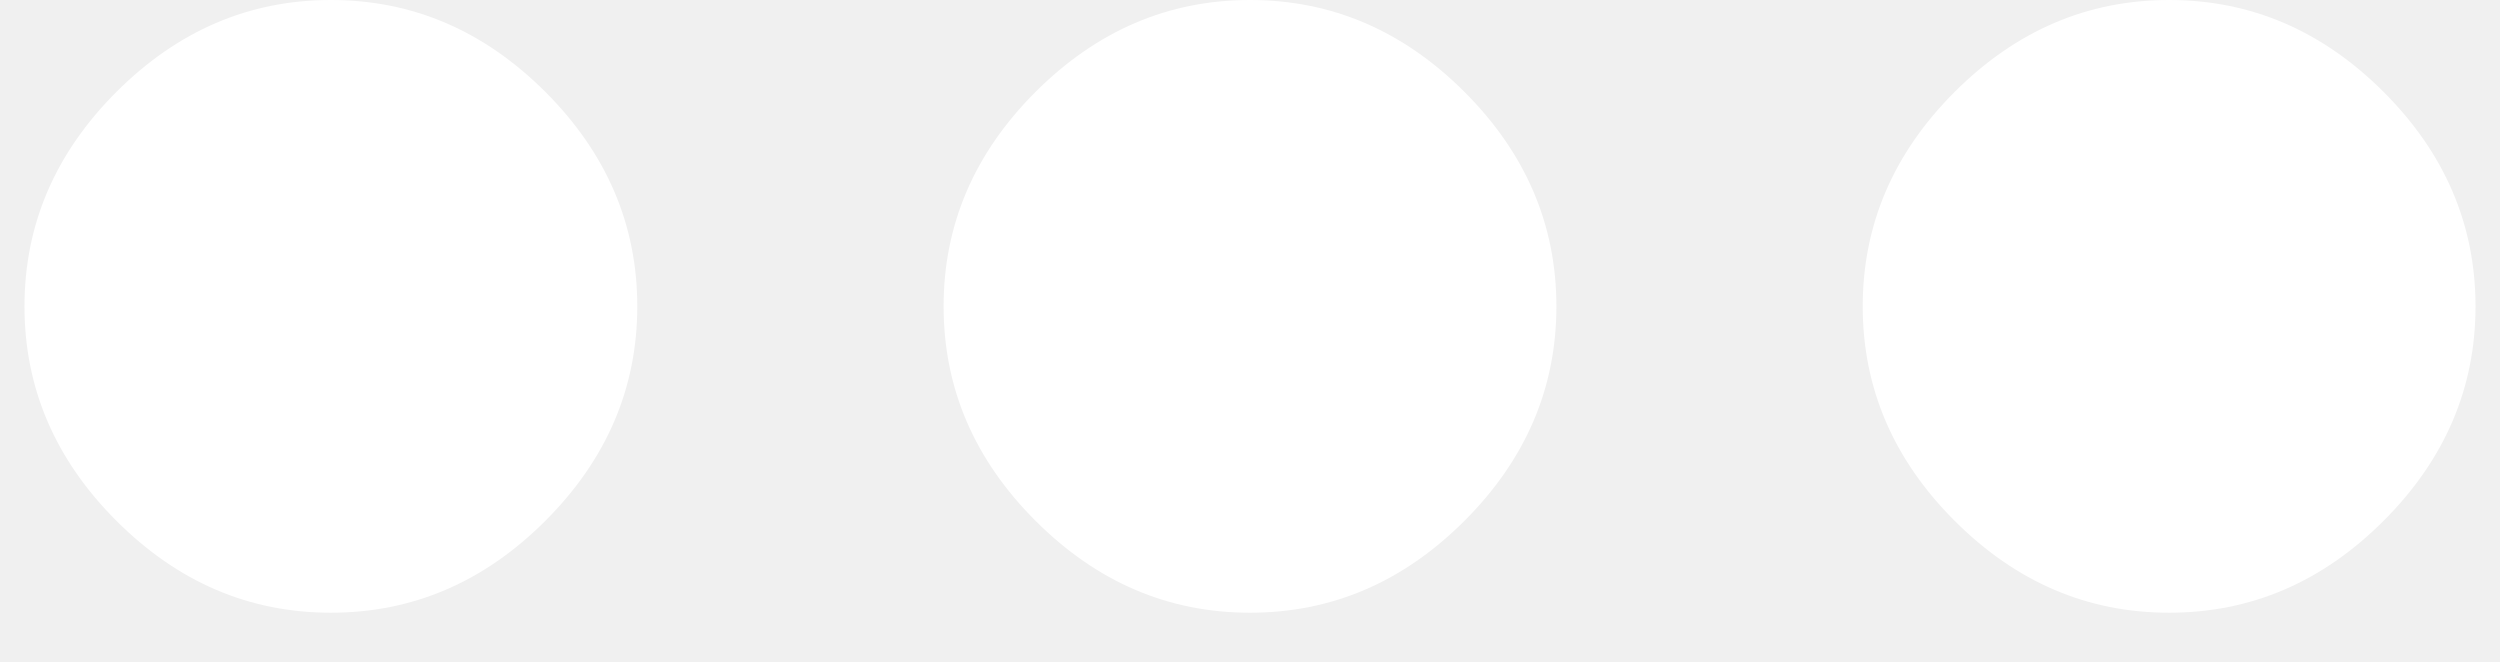
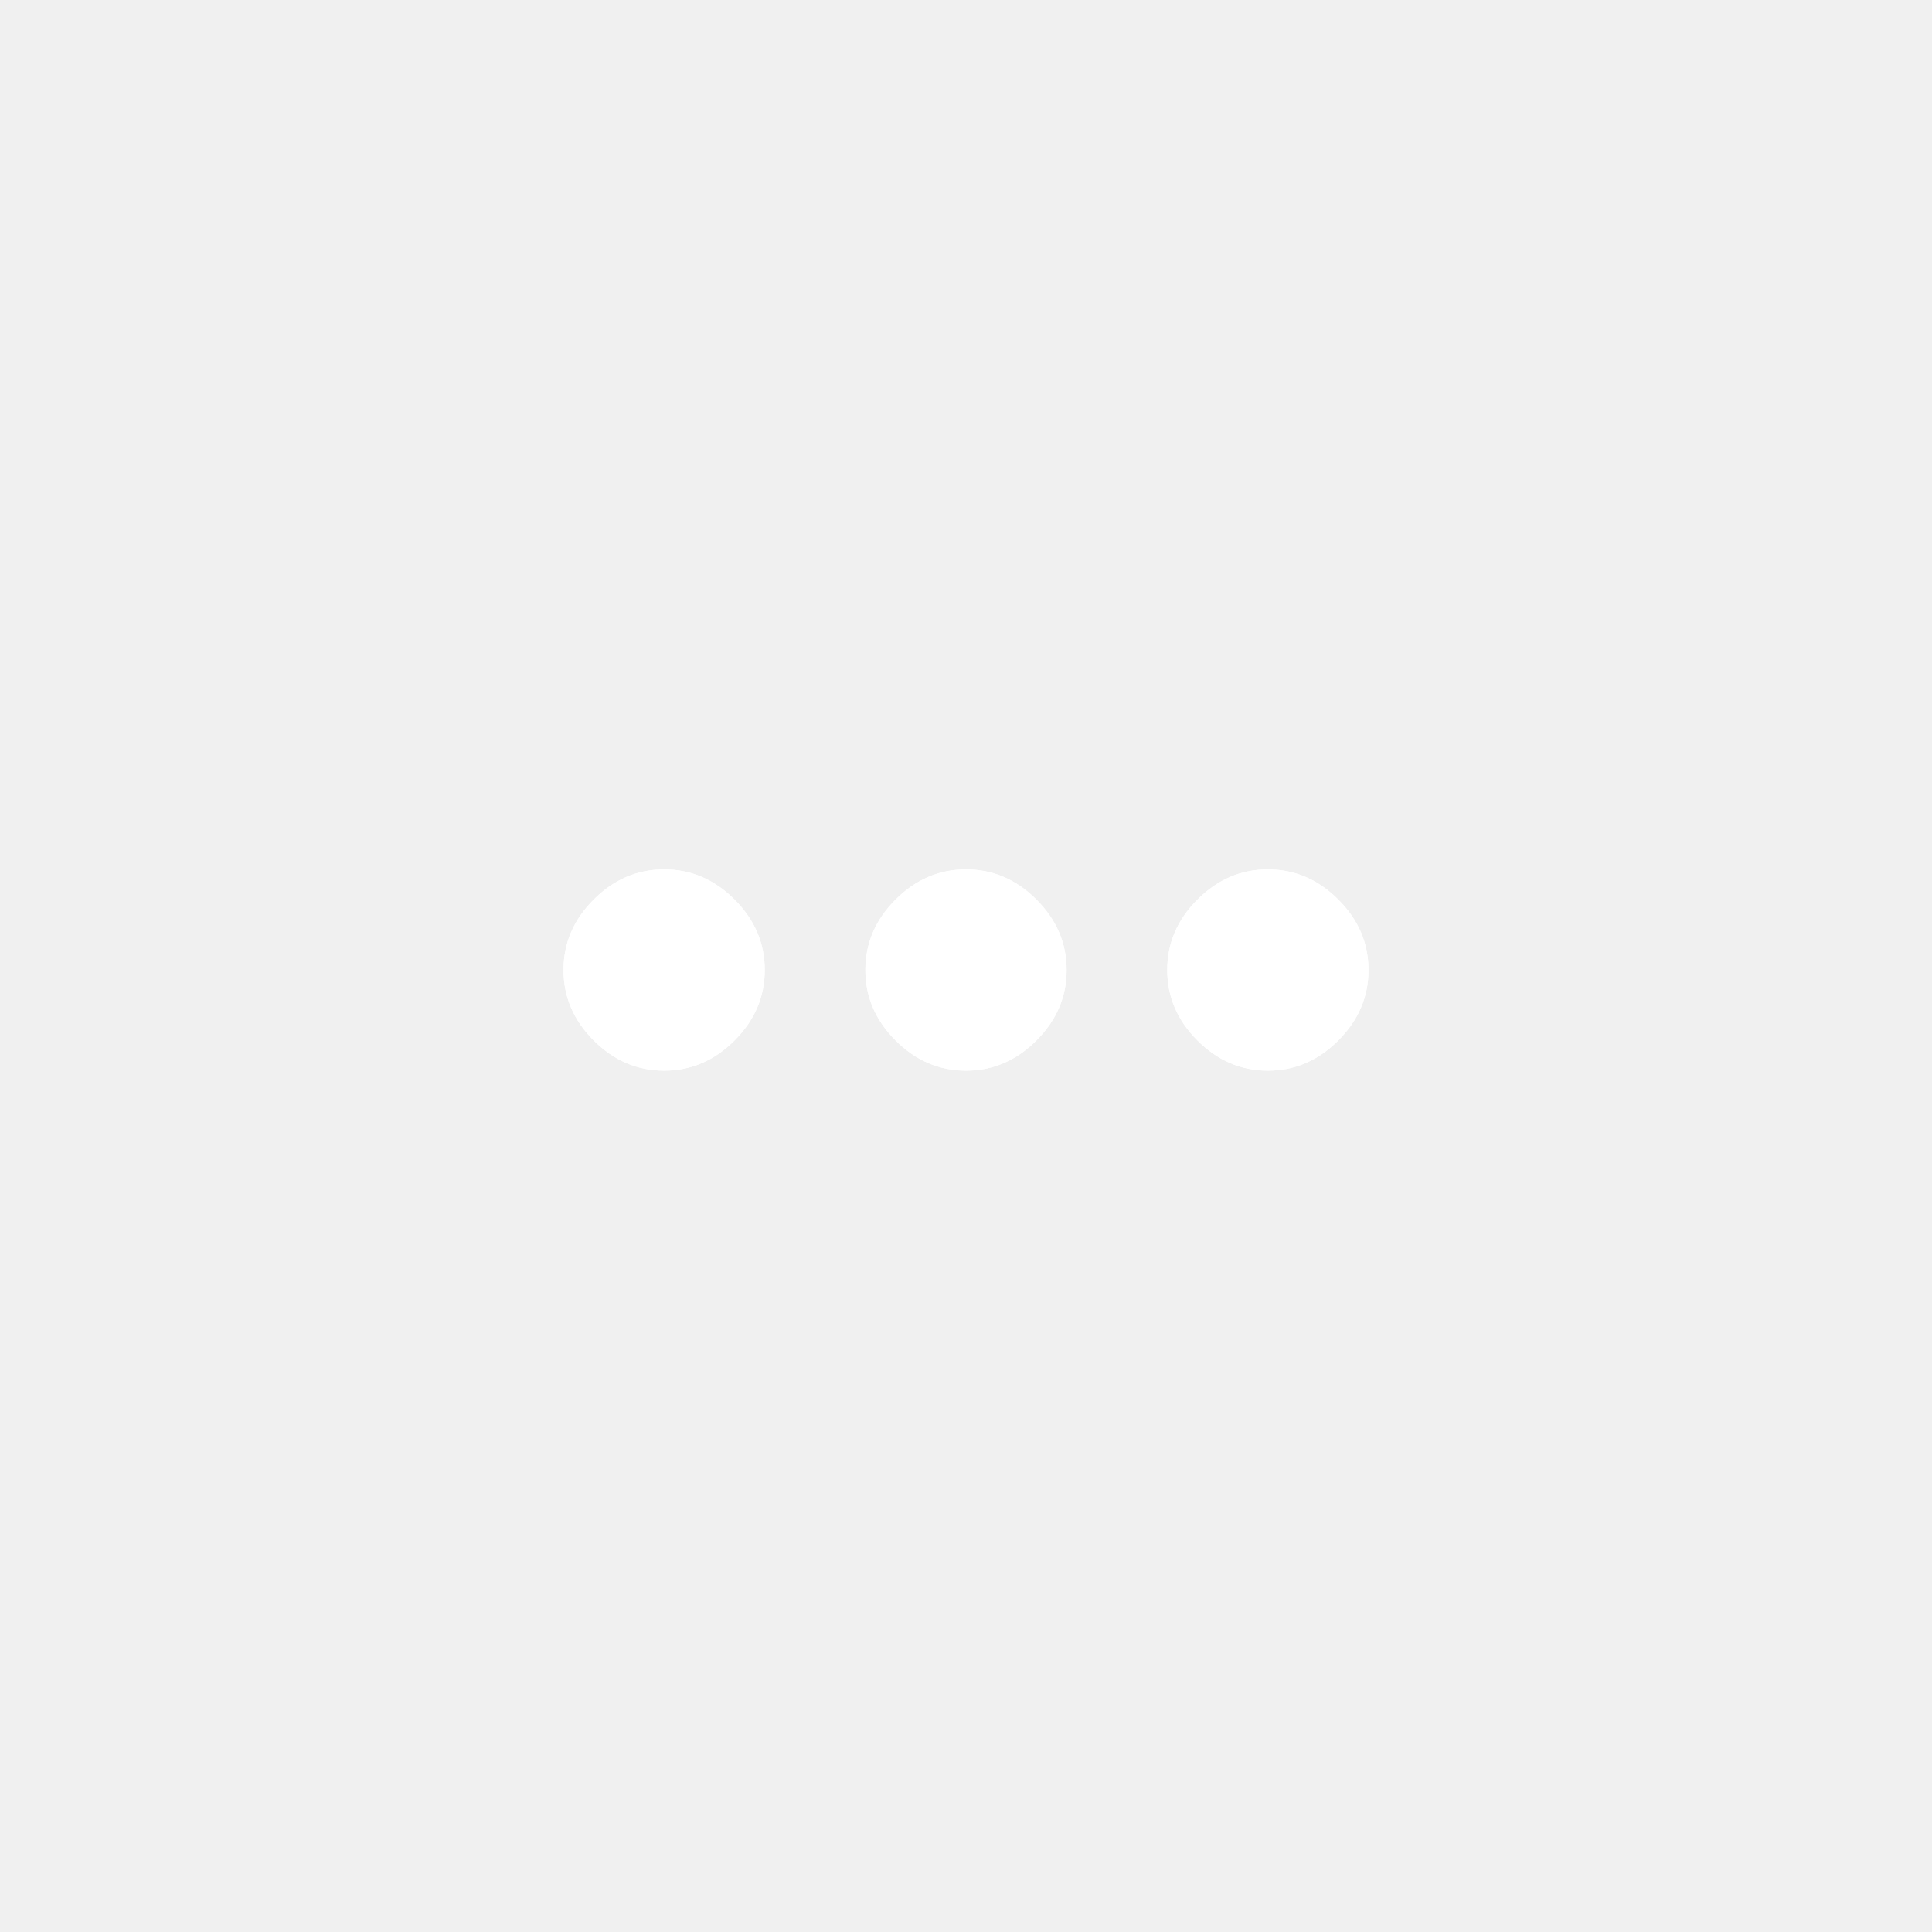
- <svg xmlns="http://www.w3.org/2000/svg" width="34px" height="9px" viewBox="0 0 34 9" version="1.1">
-   <g id="Icons" stroke="none" stroke-width="1" fill="none" fill-rule="evenodd" transform="translate(-547, -646)">
-     <g id="Icon/More/White" transform="translate(524, 610)" fill="#FFFFFF">
-       <path d="M52.5,44.333 C51.389,44.333 50.417,43.917 49.583,43.083 C48.75,42.25 48.333,41.278 48.333,40.167 C48.333,39.056 48.75,38.083 49.583,37.25 C50.417,36.417 51.389,36 52.5,36 C53.611,36 54.583,36.417 55.417,37.25 C56.25,38.083 56.667,39.056 56.667,40.167 C56.667,41.278 56.25,42.25 55.417,43.083 C54.583,43.917 53.611,44.333 52.5,44.333 Z M27.5,44.333 C26.389,44.333 25.417,43.917 24.583,43.083 C23.75,42.25 23.333,41.278 23.333,40.167 C23.333,39.056 23.75,38.083 24.583,37.25 C25.417,36.417 26.389,36 27.5,36 C28.611,36 29.583,36.417 30.417,37.25 C31.25,38.083 31.667,39.056 31.667,40.167 C31.667,41.278 31.25,42.25 30.417,43.083 C29.583,43.917 28.611,44.333 27.5,44.333 Z M40,44.333 C38.889,44.333 37.917,43.917 37.083,43.083 C36.25,42.25 35.833,41.278 35.833,40.167 C35.833,39.056 36.25,38.083 37.083,37.25 C37.917,36.417 38.889,36 40,36 C41.111,36 42.083,36.417 42.917,37.25 C43.75,38.083 44.167,39.056 44.167,40.167 C44.167,41.278 43.75,42.25 42.917,43.083 C42.083,43.917 41.111,44.333 40,44.333 Z" />
+ <svg xmlns="http://www.w3.org/2000/svg" xmlns:xlink="http://www.w3.org/1999/xlink" width="120px" height="120px" viewBox="0 0 120 120" version="1.1">
+   <defs>
+     <path d="M78.75,66.5 C77.083,66.5 75.625,65.875 74.375,64.625 C73.125,63.375 72.5,61.917 72.5,60.25 C72.5,58.583 73.125,57.125 74.375,55.875 C75.625,54.625 77.083,54 78.75,54 C80.417,54 81.875,54.625 83.125,55.875 C84.375,57.125 85,58.583 85,60.25 C85,61.917 84.375,63.375 83.125,64.625 C81.875,65.875 80.417,66.5 78.75,66.5 Z M41.25,66.5 C39.583,66.5 38.125,65.875 36.875,64.625 C35.625,63.375 35,61.917 35,60.25 C35,58.583 35.625,57.125 36.875,55.875 C38.125,54.625 39.583,54 41.25,54 C42.917,54 44.375,54.625 45.625,55.875 C46.875,57.125 47.5,58.583 47.5,60.25 C47.5,61.917 46.875,63.375 45.625,64.625 C44.375,65.875 42.917,66.5 41.25,66.5 Z M60,66.5 C58.333,66.5 56.875,65.875 55.625,64.625 C54.375,63.375 53.75,61.917 53.75,60.25 C53.75,58.583 54.375,57.125 55.625,55.875 C56.875,54.625 58.333,54 60,54 C61.667,54 63.125,54.625 64.375,55.875 C65.625,57.125 66.25,58.583 66.25,60.25 C66.25,61.917 65.625,63.375 64.375,64.625 C63.125,65.875 61.667,66.5 60,66.5 Z" id="path-1" />
+   </defs>
+   <g id="Icons" stroke="none" stroke-width="1" fill="none" fill-rule="evenodd">
+     <g id="Icon/Three-dots">
+       <mask id="mask-2" fill="white">
+         <use xlink:href="#path-1" />
+       </mask>
+       <use fill="#FFFFFF" xlink:href="#path-1" />
+       <g id="Color-alias/Icons/Icon-Light" mask="url(#mask-2)" fill="#FFFFFF">
+         <g id="Color/White">
+           <rect id="Sample" x="0" y="0" width="120" height="120" />
+         </g>
+       </g>
    </g>
  </g>
</svg>
